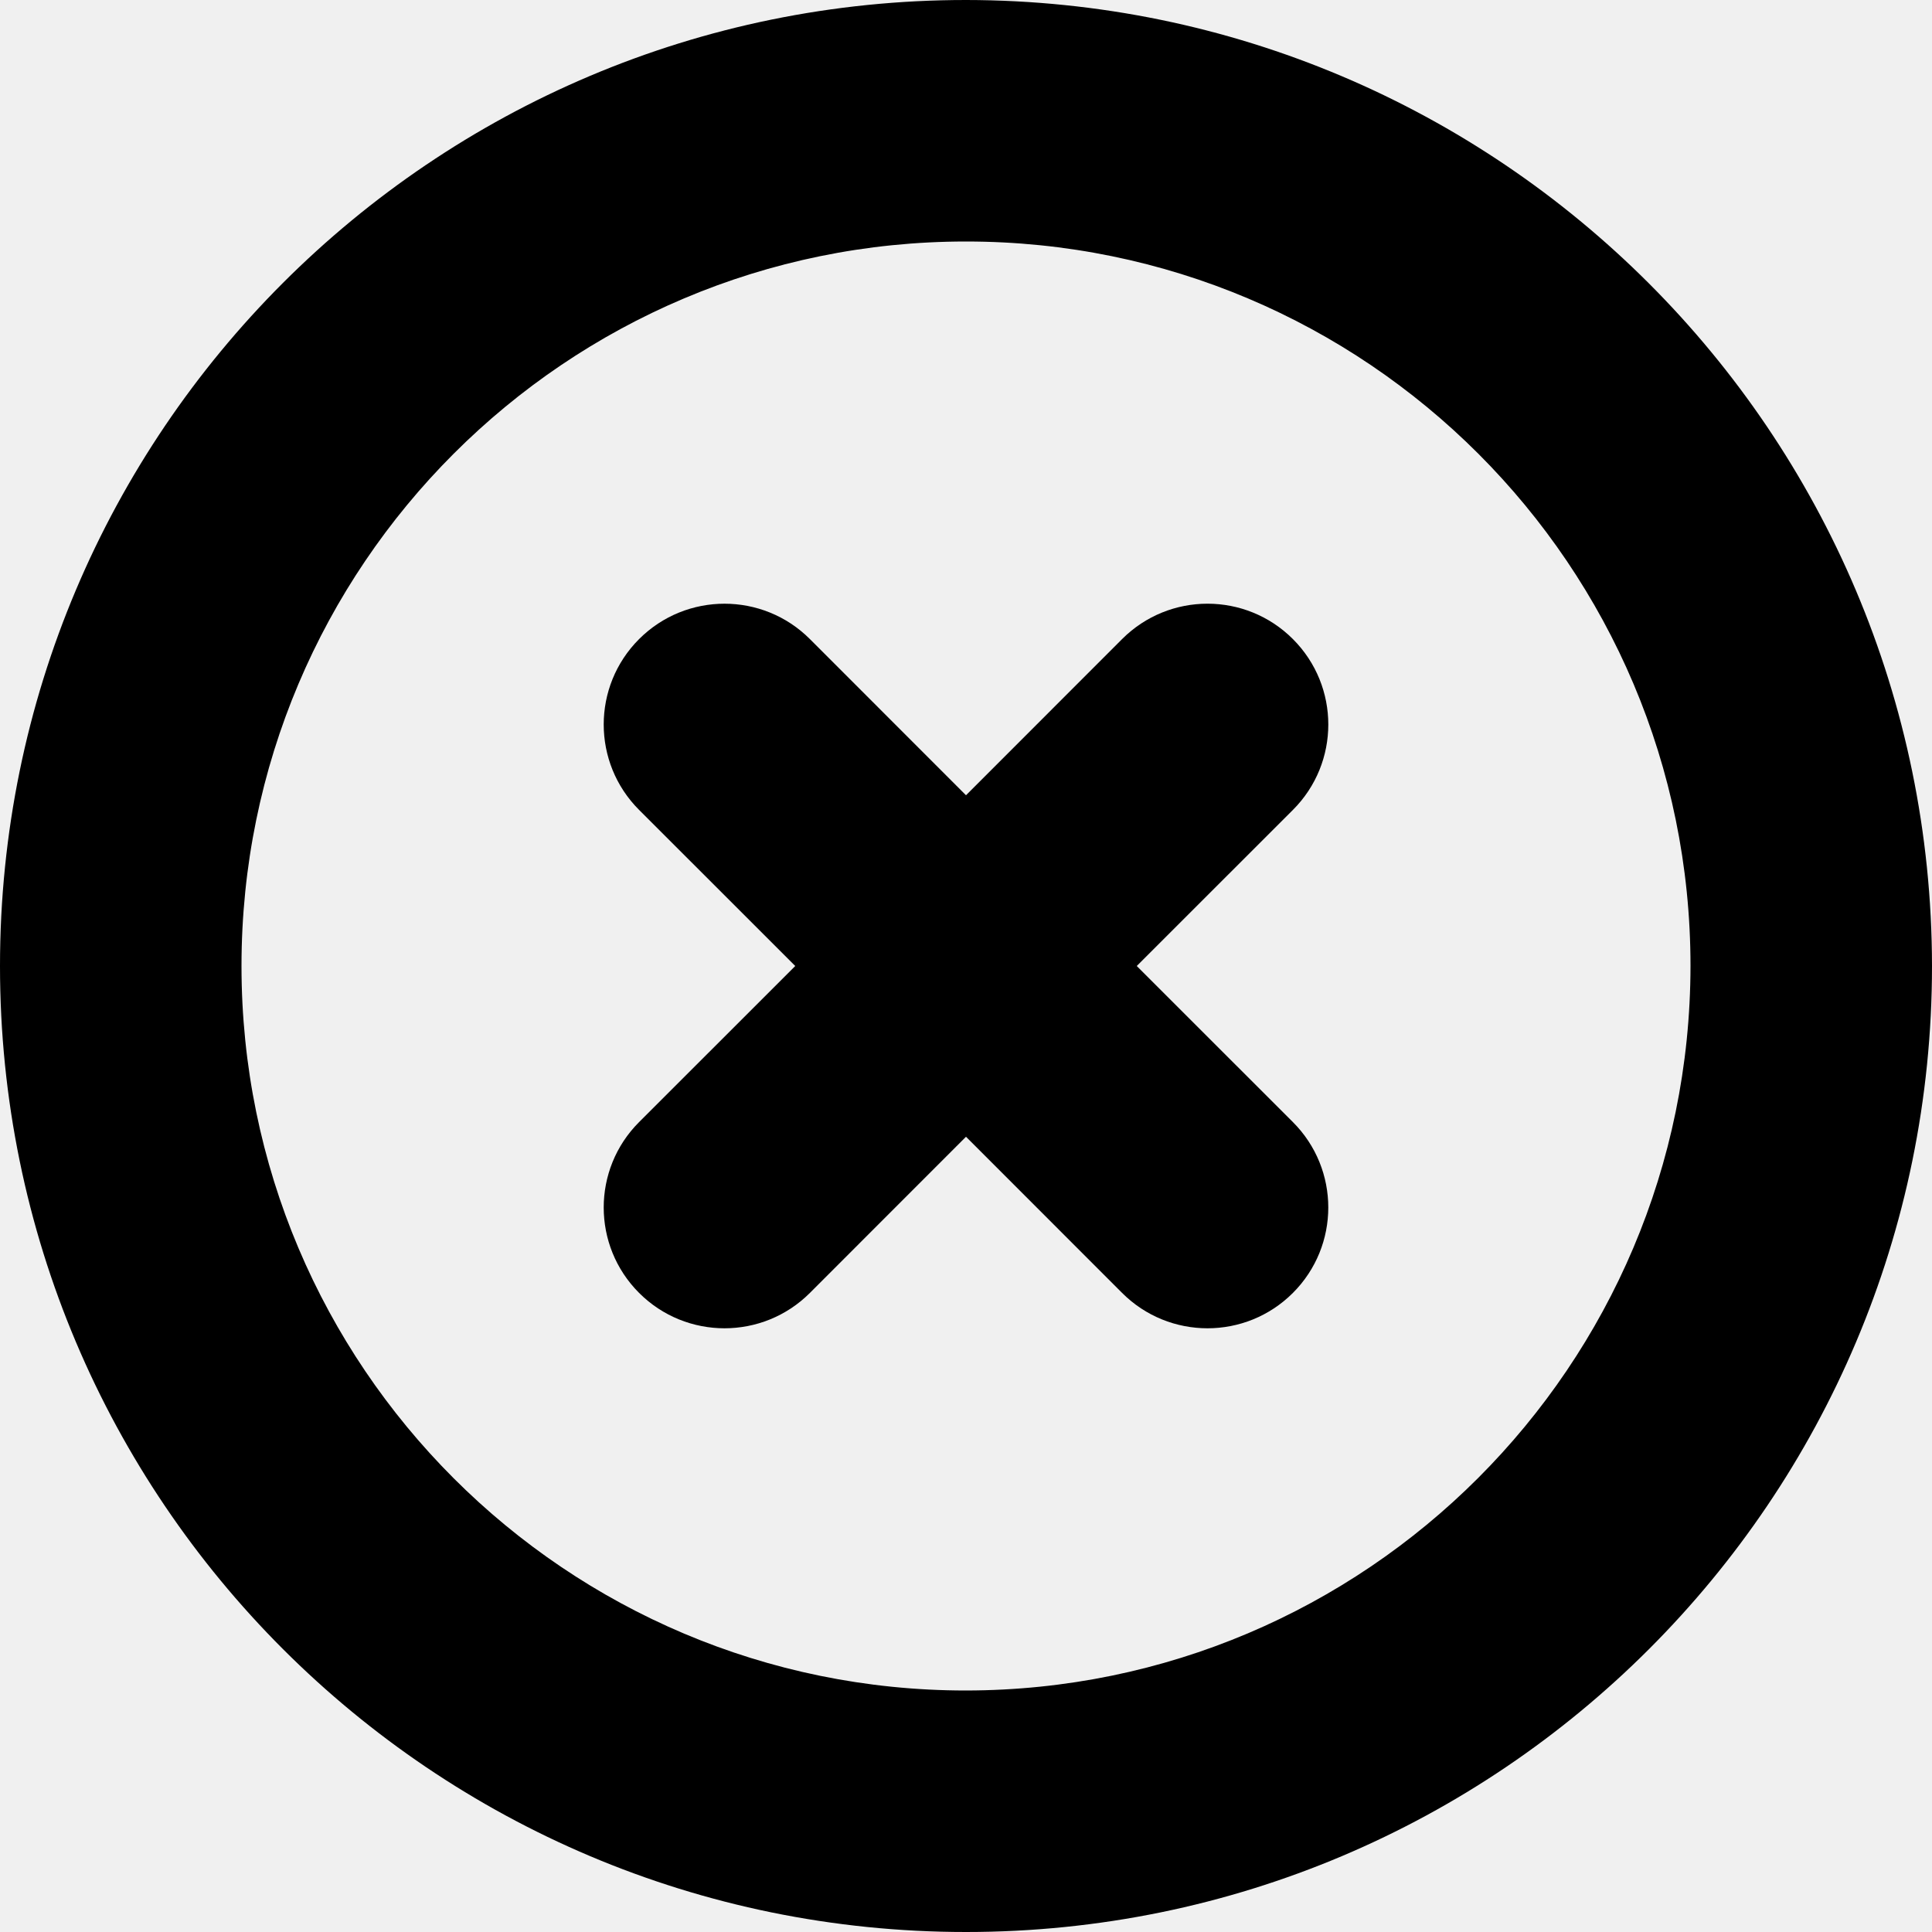
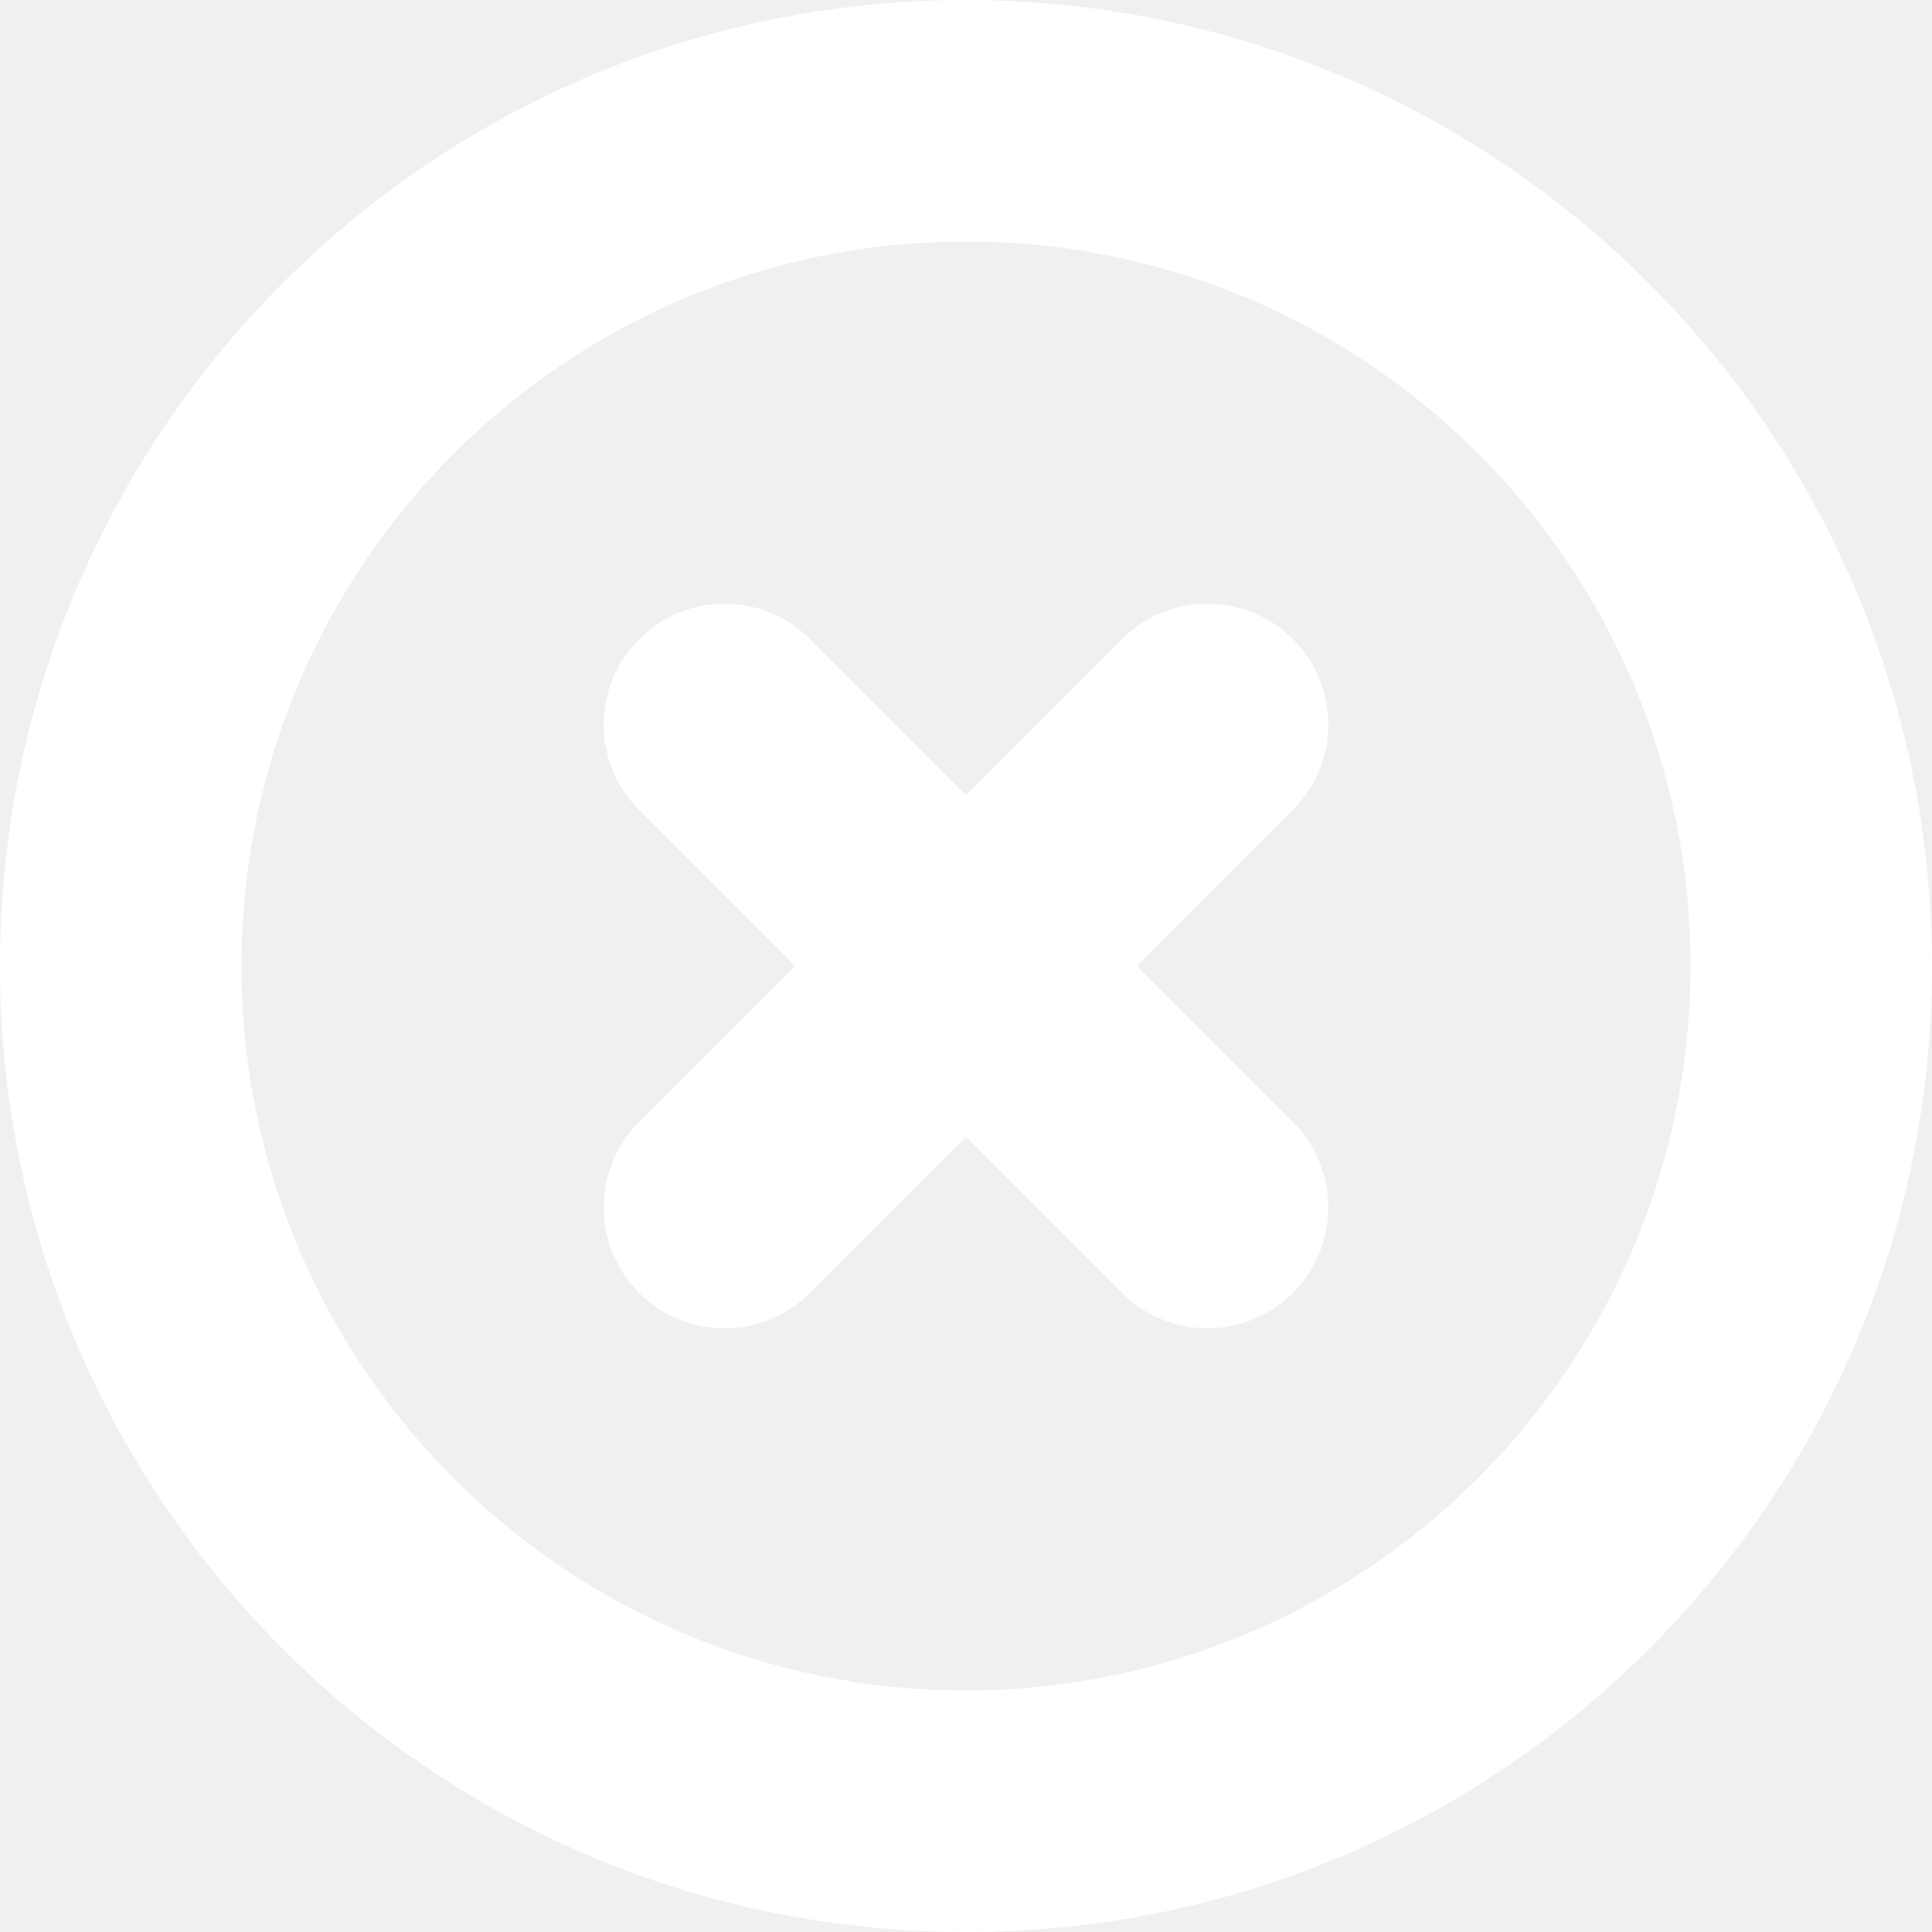
- <svg xmlns="http://www.w3.org/2000/svg" version="1.1" id="Capa_1" x="0px" y="0px" viewBox="0 0 512 512" style="enable-background:new 0 0 512 512;" xml:space="preserve" width="512" height="512">
+ <svg xmlns="http://www.w3.org/2000/svg" version="1.1" id="Capa_1" x="0px" y="0px" viewBox="0 0 512 512" style="enable-background:new 0 0 512 512;" xml:space="preserve" width="512" height="512" fill="#ffffff">
  <g>
    <path d="M342.635,169.365c-12.493-12.501-32.754-12.507-45.255-0.014c-0.005,0.005-0.01,0.01-0.015,0.014L256,210.752   l-41.365-41.387c-12.501-12.501-32.769-12.501-45.269,0s-12.501,32.769,0,45.269L210.752,256l-41.387,41.365   c-12.501,12.501-12.501,32.769,0,45.269c12.501,12.501,32.769,12.501,45.269,0l0,0L256,301.248l41.365,41.387   c12.501,12.501,32.769,12.501,45.269,0c12.501-12.501,12.501-32.769,0-45.269L301.248,256l41.387-41.365   c12.501-12.493,12.507-32.754,0.014-45.255C342.644,169.375,342.64,169.37,342.635,169.365z" />
    <path d="M256,0C114.615,0,0,114.615,0,256s114.615,256,256,256s256-114.615,256-256C511.847,114.678,397.322,0.153,256,0z M256,448   c-106.039,0-192-85.961-192-192S149.961,64,256,64s192,85.961,192,192C447.882,361.99,361.99,447.882,256,448z" />
  </g>
</svg>
